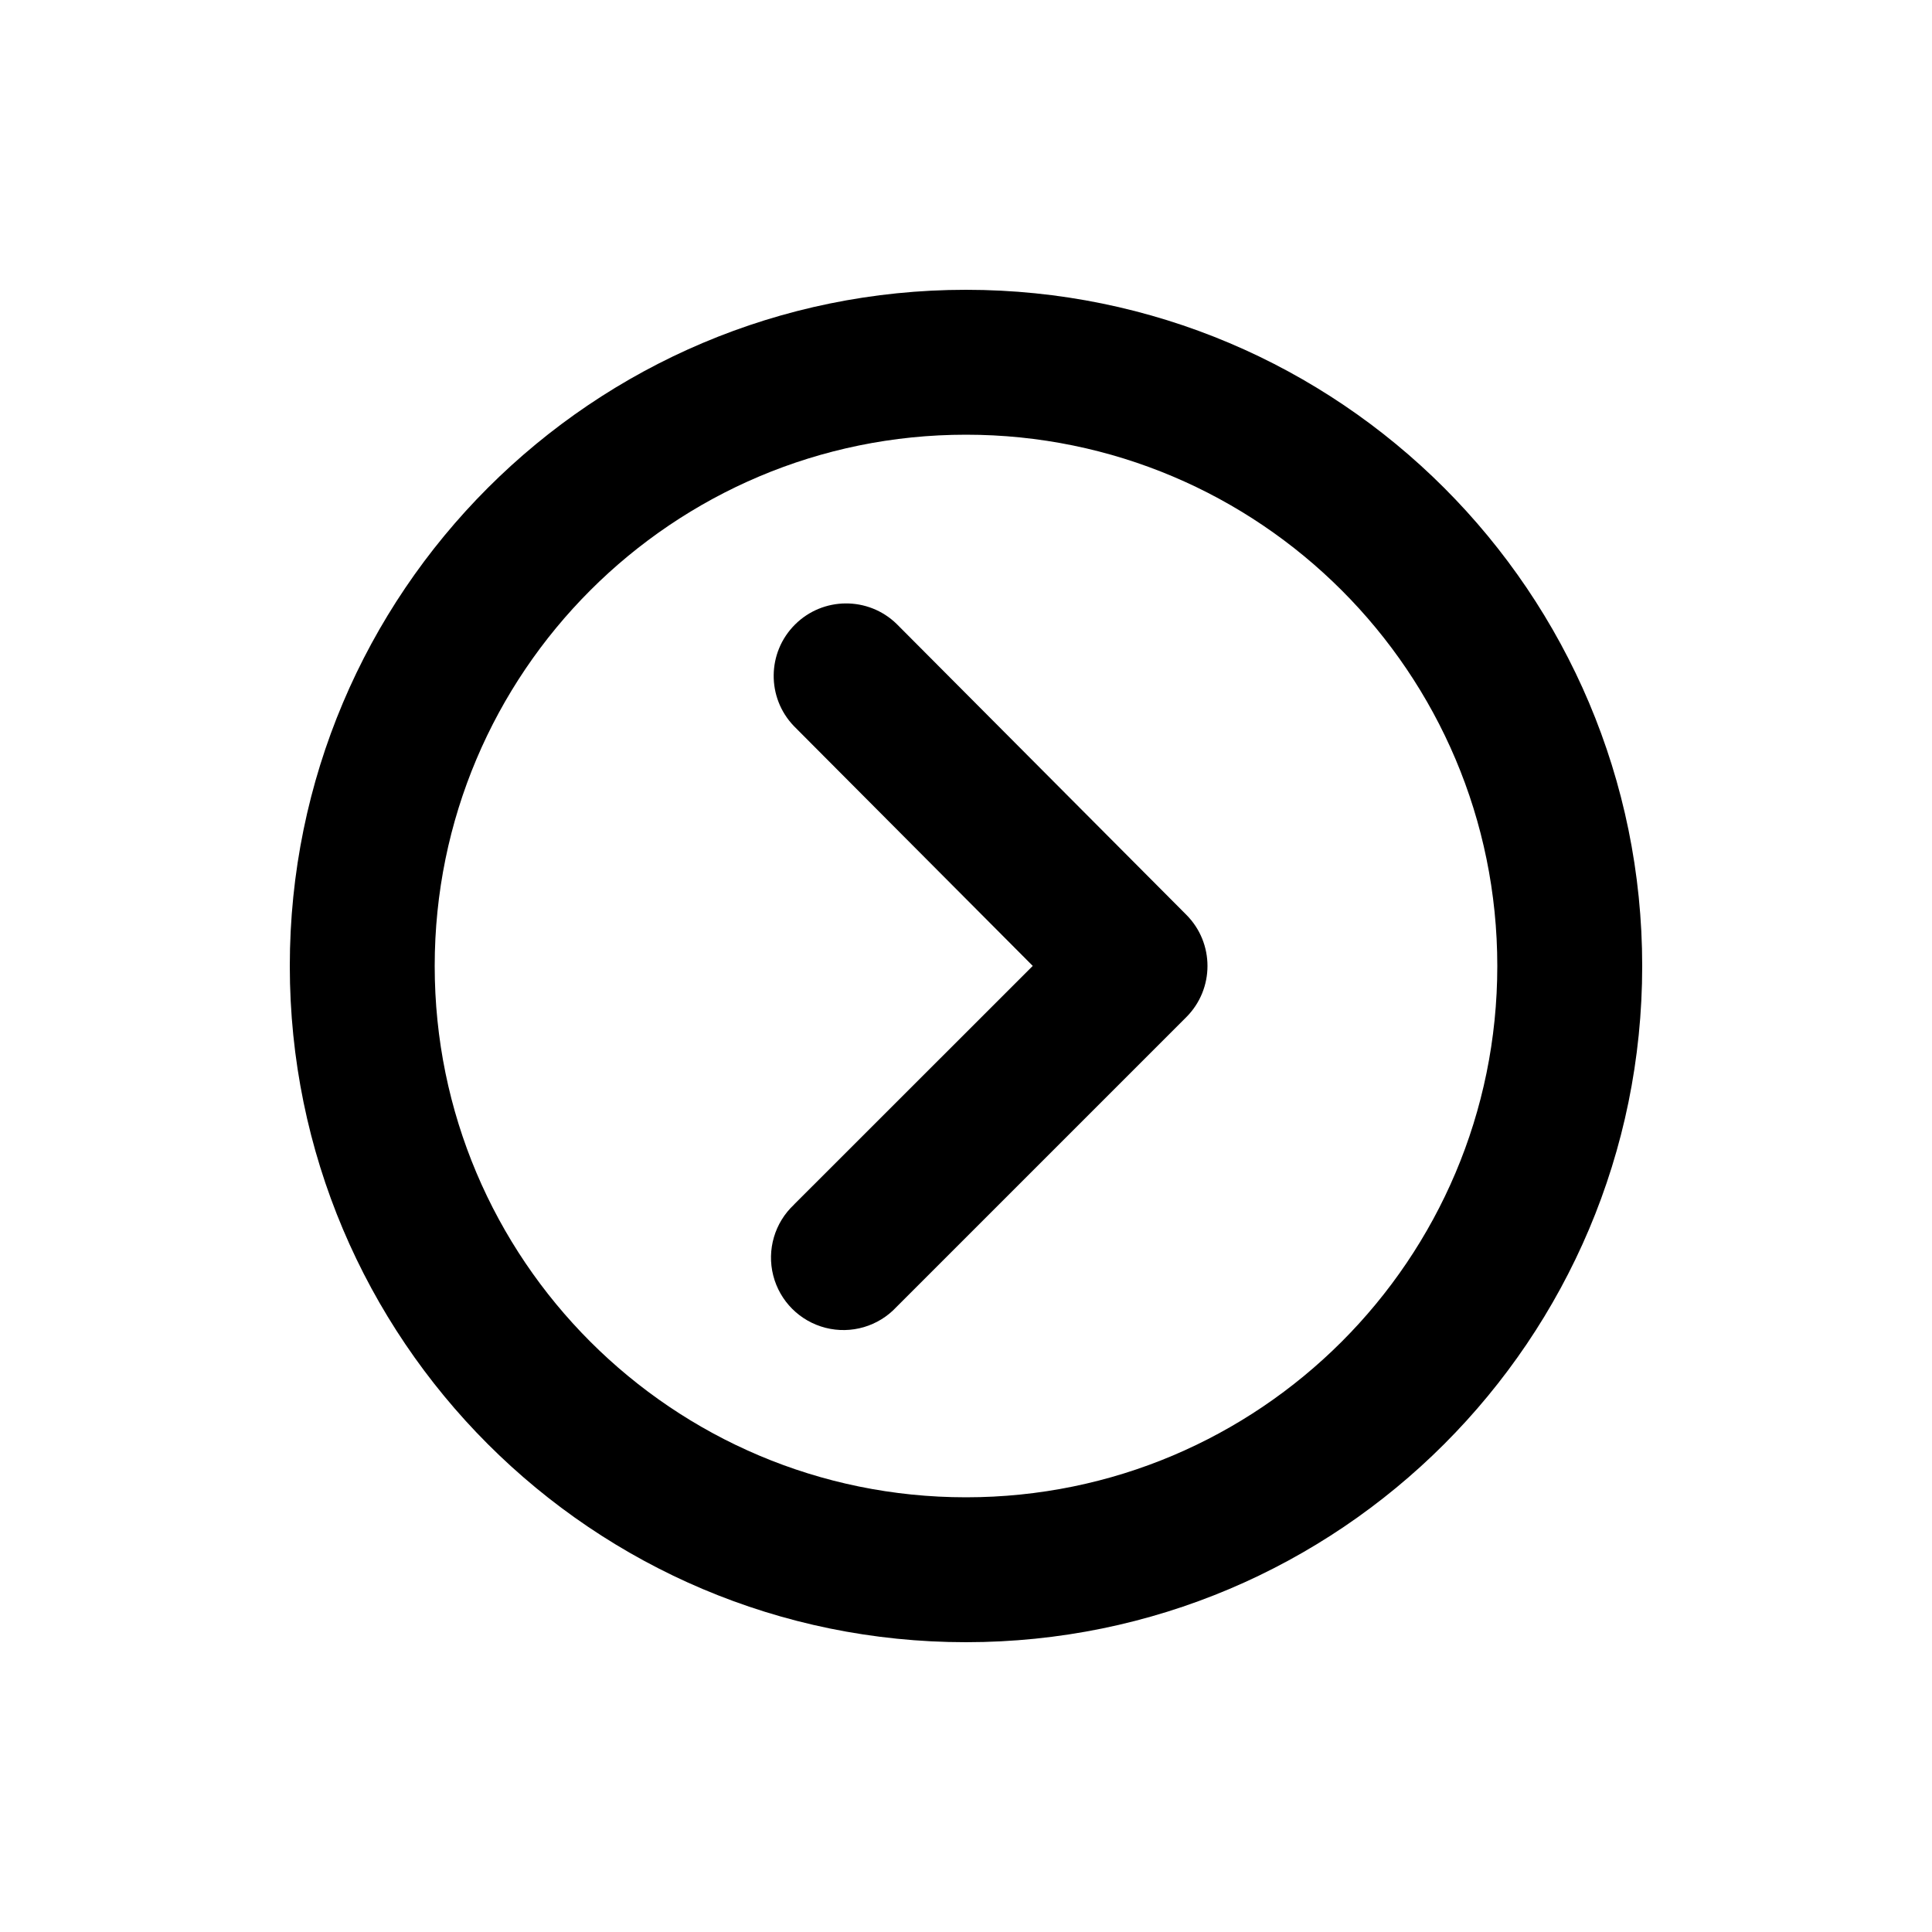
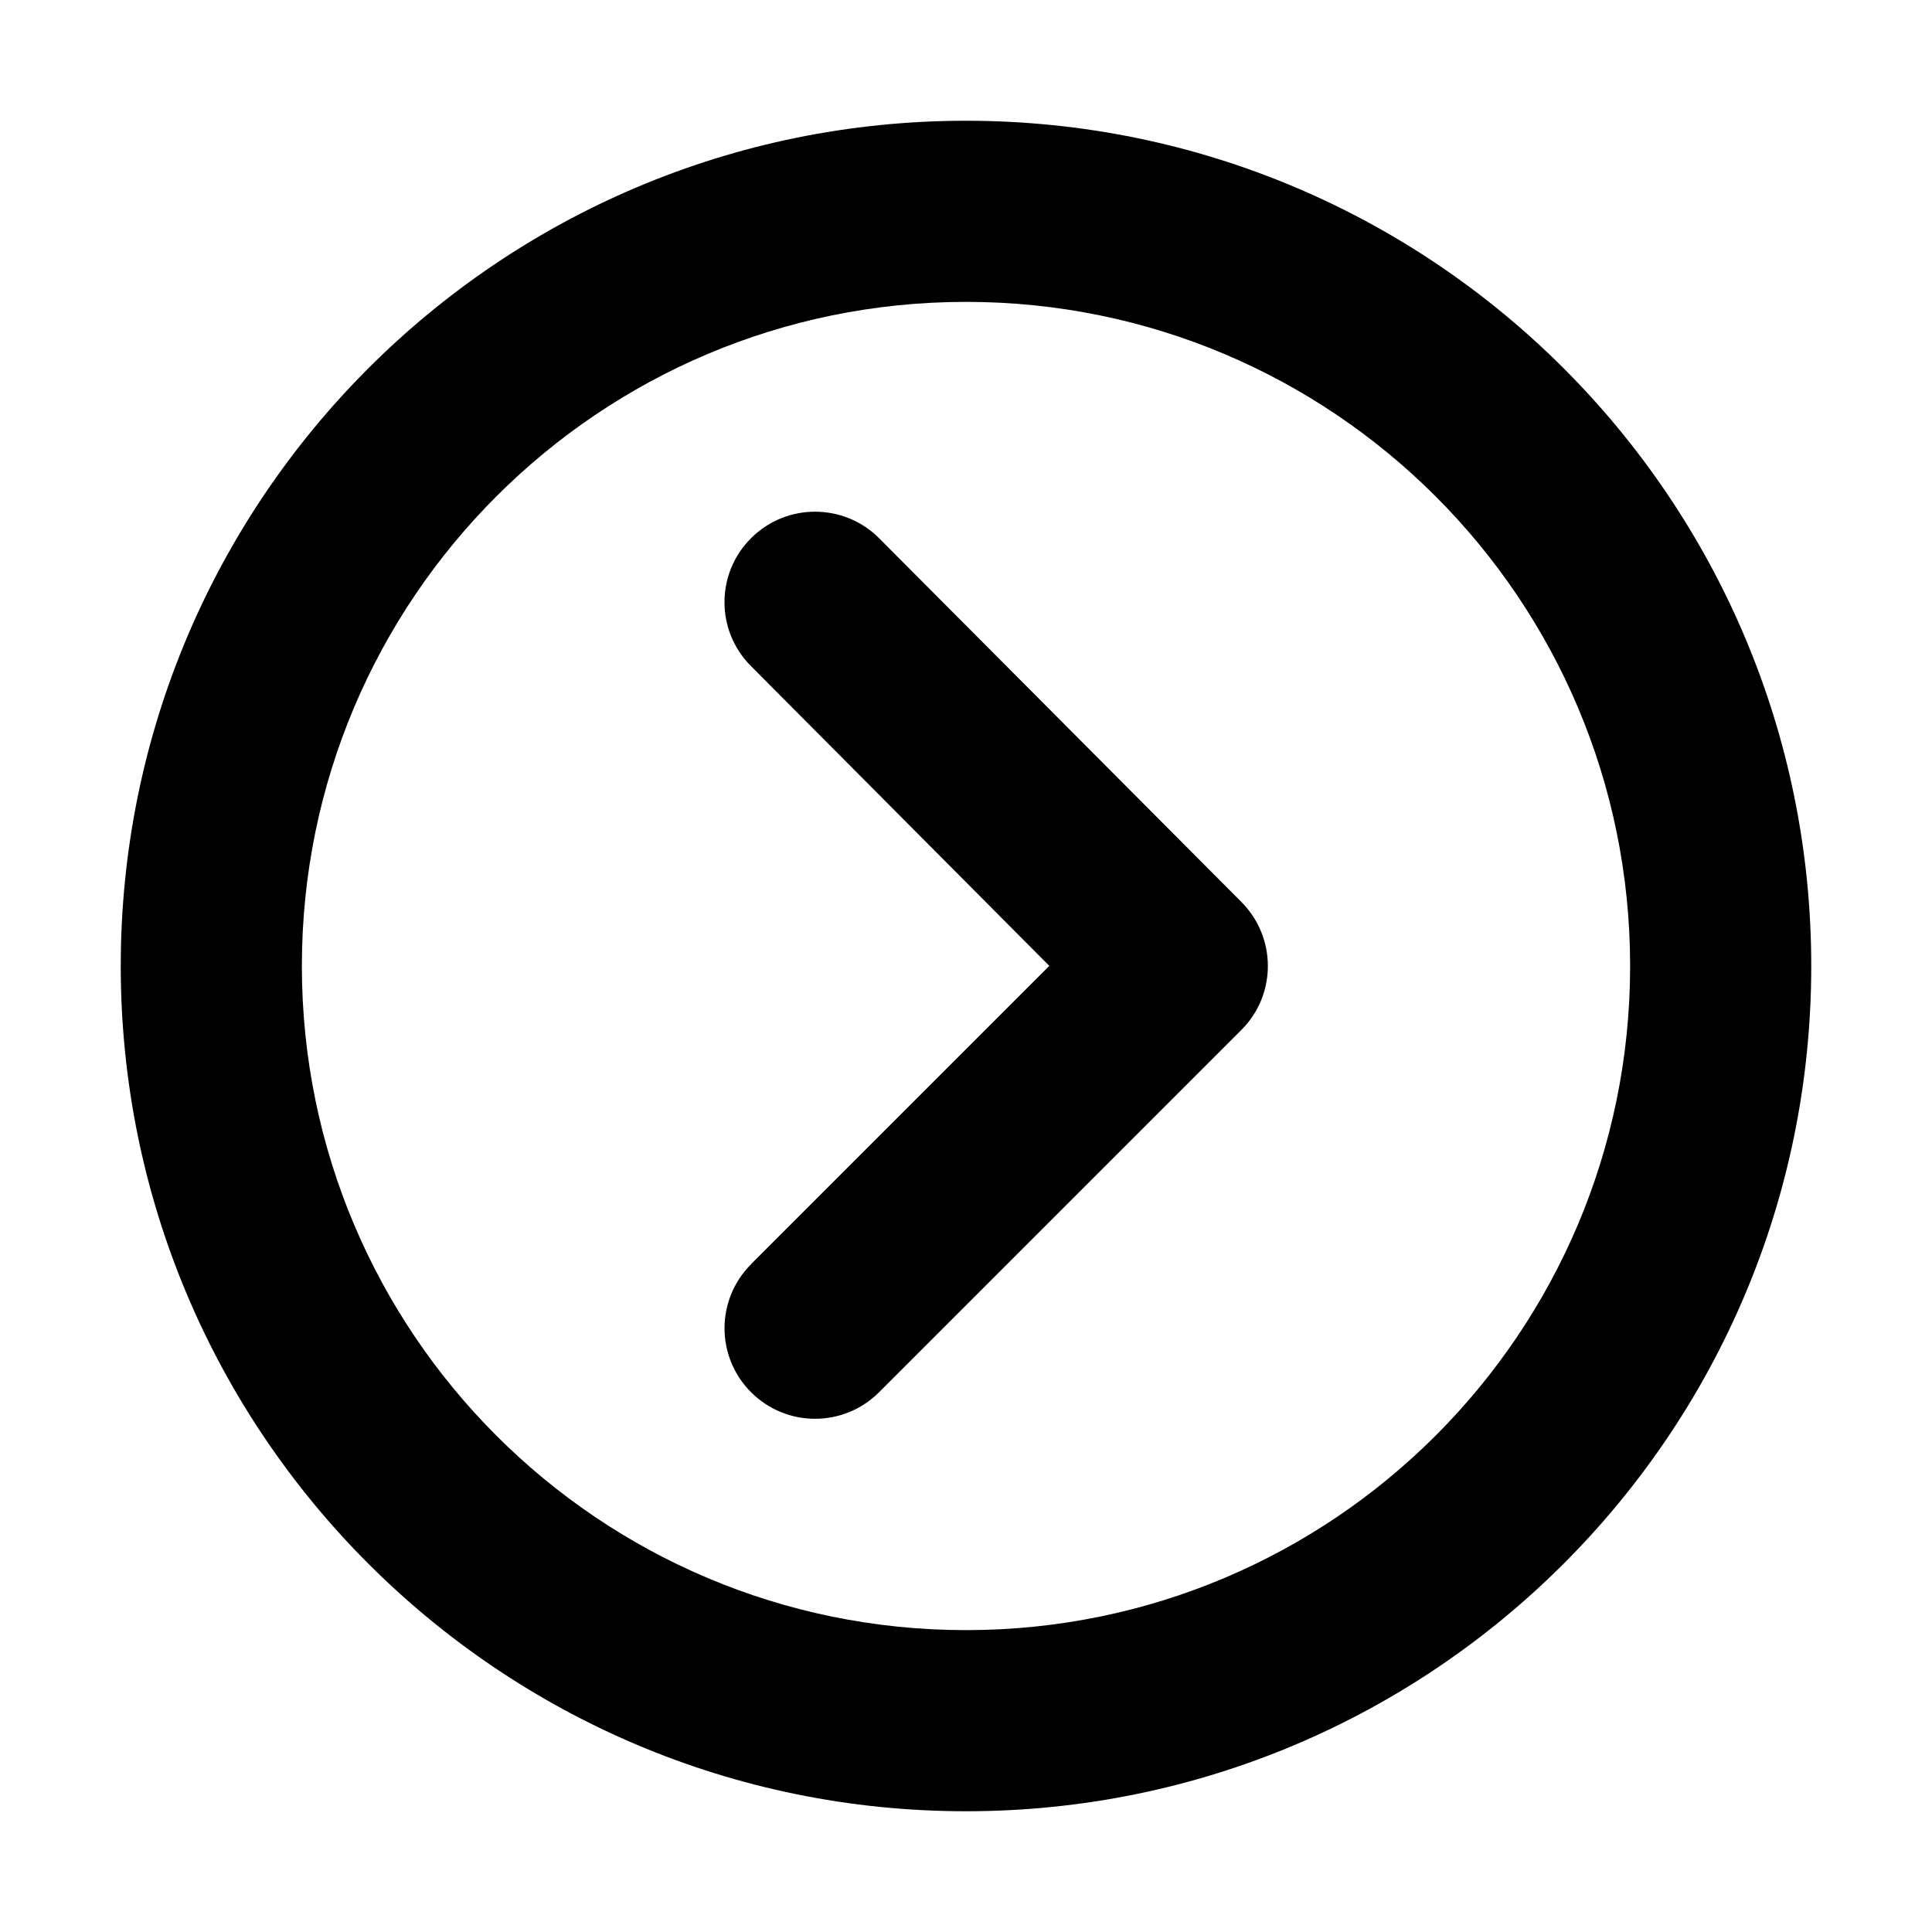
- <svg xmlns="http://www.w3.org/2000/svg" viewBox="0 0 20 20">
-   <path d="M8.22 12.47a.75.75 0 1 0 1.06 1.06l3-3a.75.75 0 0 0 .001-1.06l-3-3.012a.75.75 0 0 0-1.062 1.059l2.472 2.482-2.471 2.47Z" />
-   <path fill-rule="evenodd" d="M17 10a7 7 0 1 1-14 0 7 7 0 0 1 14 0Zm-1.5 0a5.5 5.5 0 1 1-11 0 5.5 5.5 0 0 1 11 0Z" />
+ <svg xmlns="http://www.w3.org/2000/svg" viewBox="0 0 16 16">
+   <path d="M6.22 10.47c-.293.293-.293.767 0 1.06.293.293.767.293 1.06 0l3-3c.293-.292.293-.766.001-1.06l-3-3.012c-.292-.293-.767-.294-1.06-.002-.294.292-.295.767-.002 1.06l2.471 2.483-2.47 2.47Z" />
+   <path fill-rule="evenodd" d="M15 8c0 3.866-3.134 7-7 7s-7-3.134-7-7 3.134-7 7-7 7 3.134 7 7Zm-1.5 0c0 3.038-2.462 5.5-5.5 5.5s-5.5-2.462-5.5-5.5 2.462-5.5 5.5-5.5 5.5 2.462 5.5 5.5Z" />
</svg>
